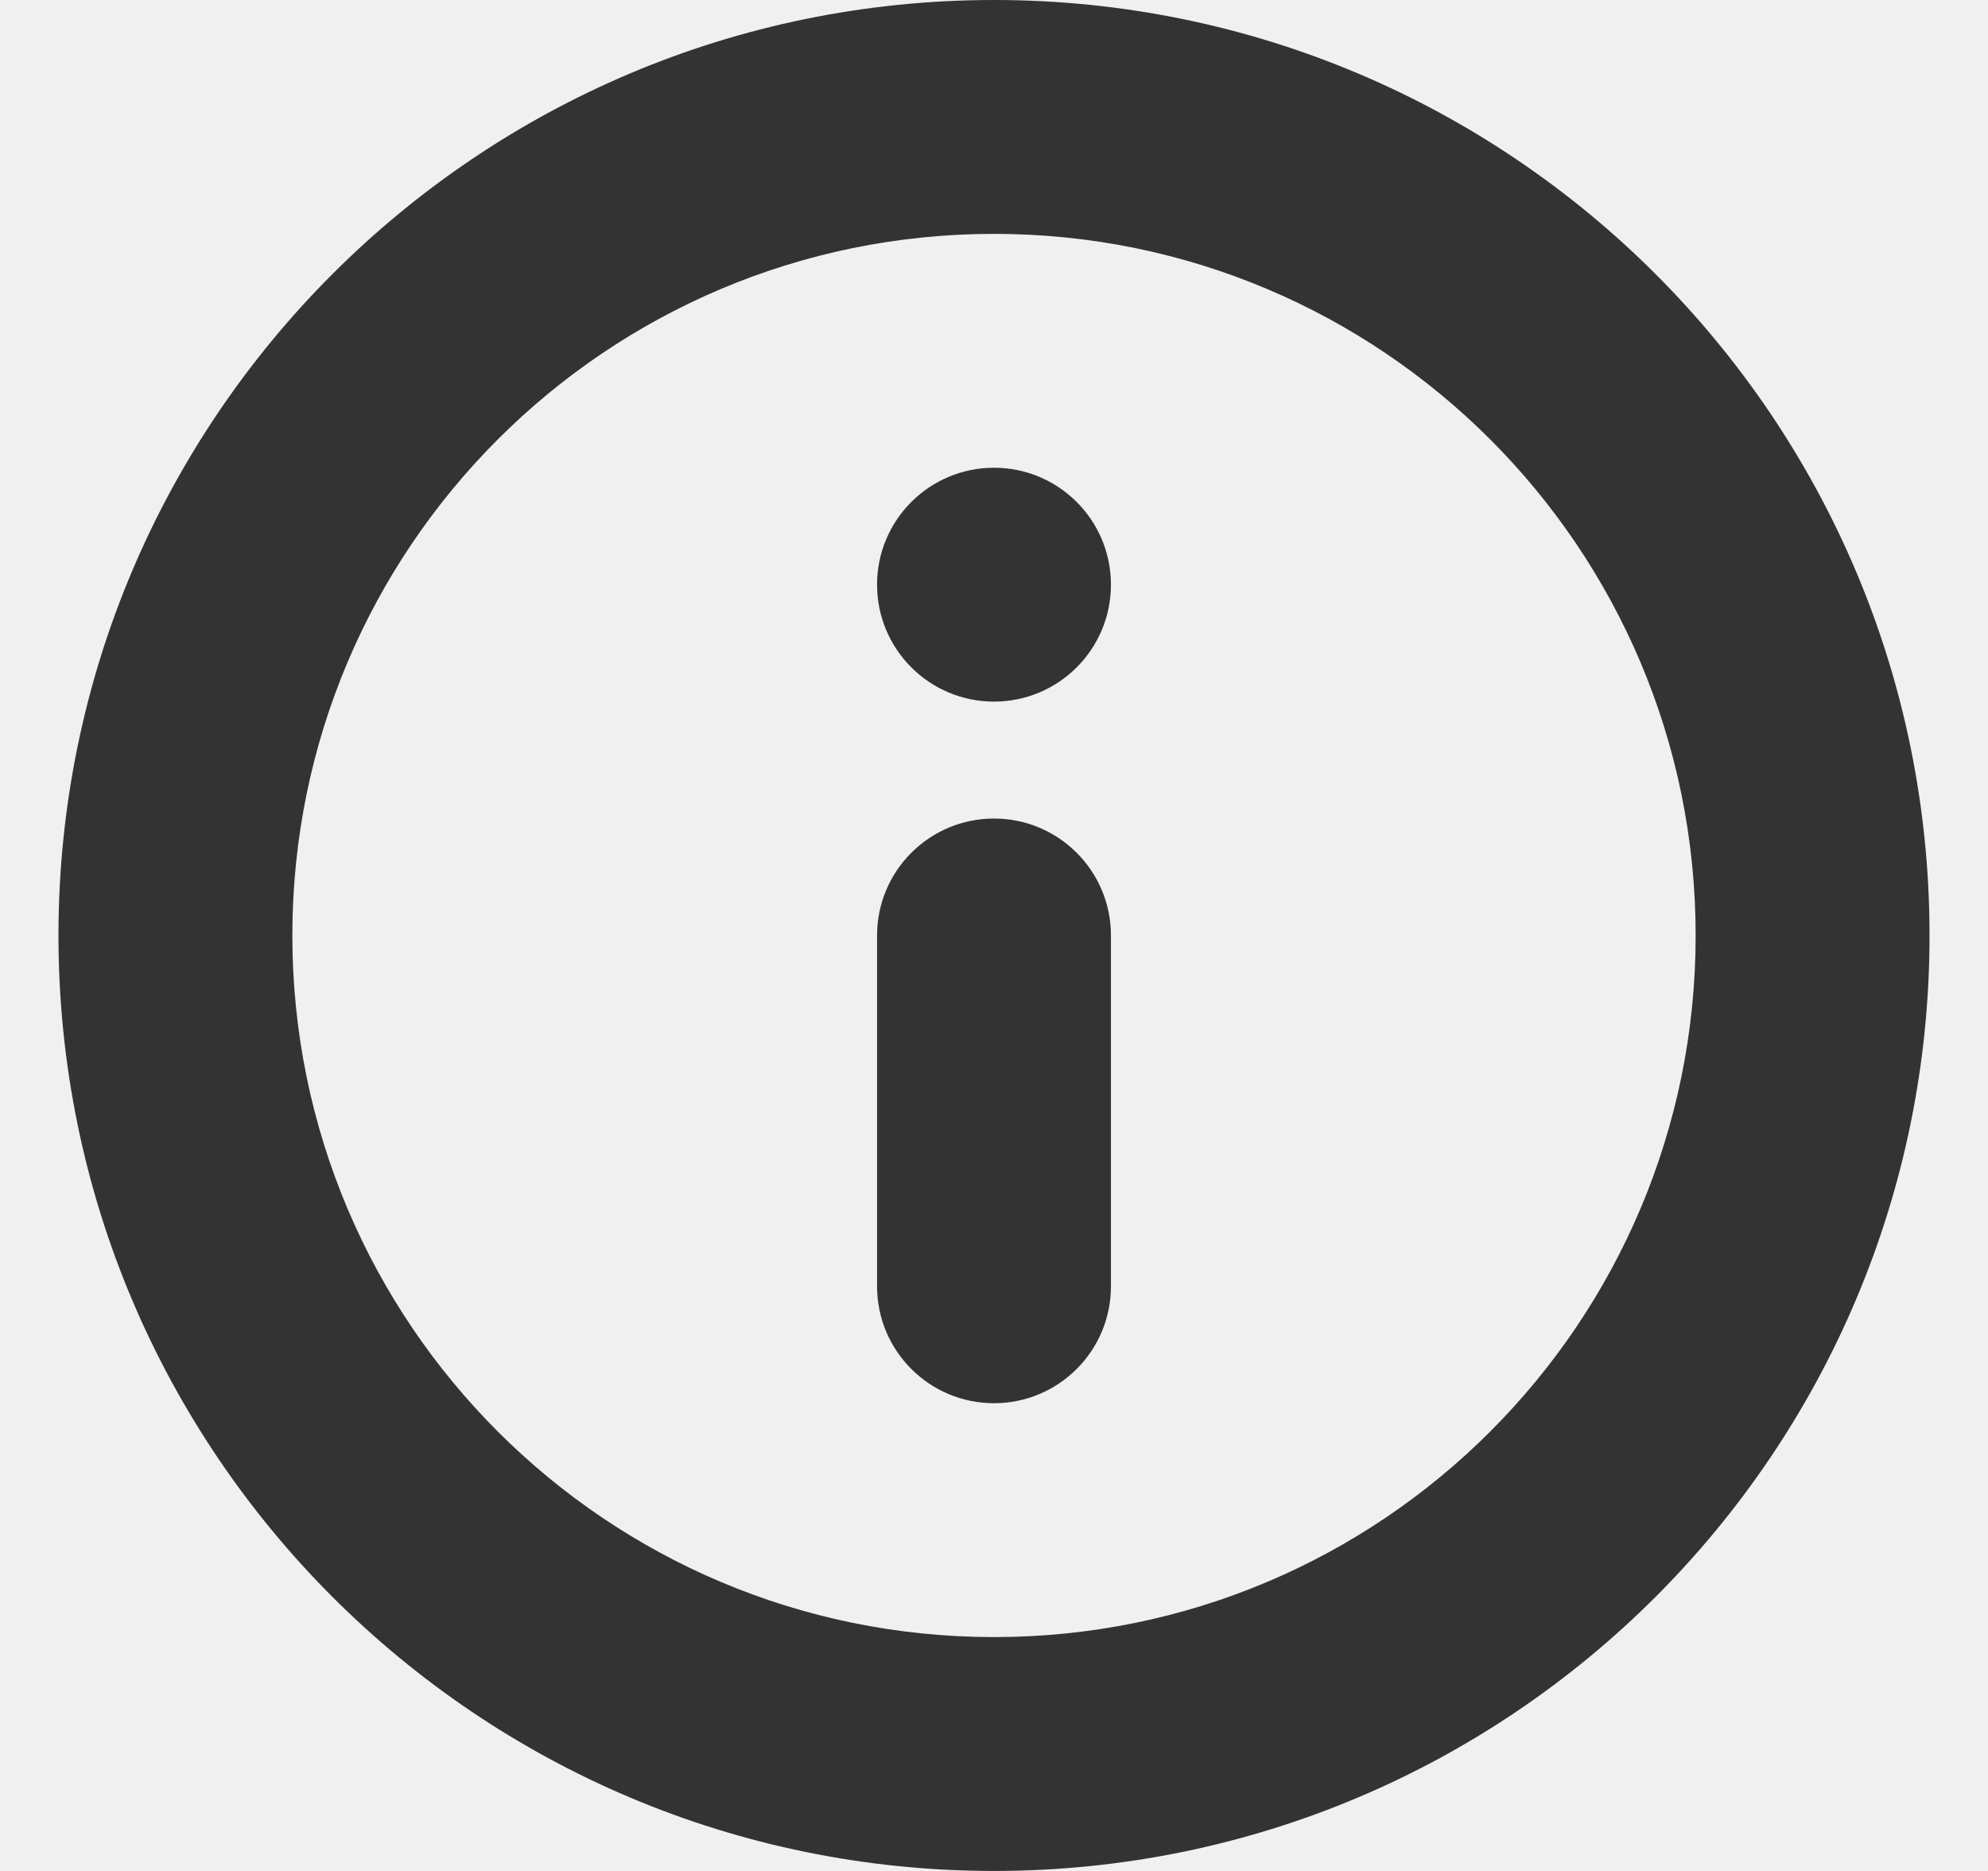
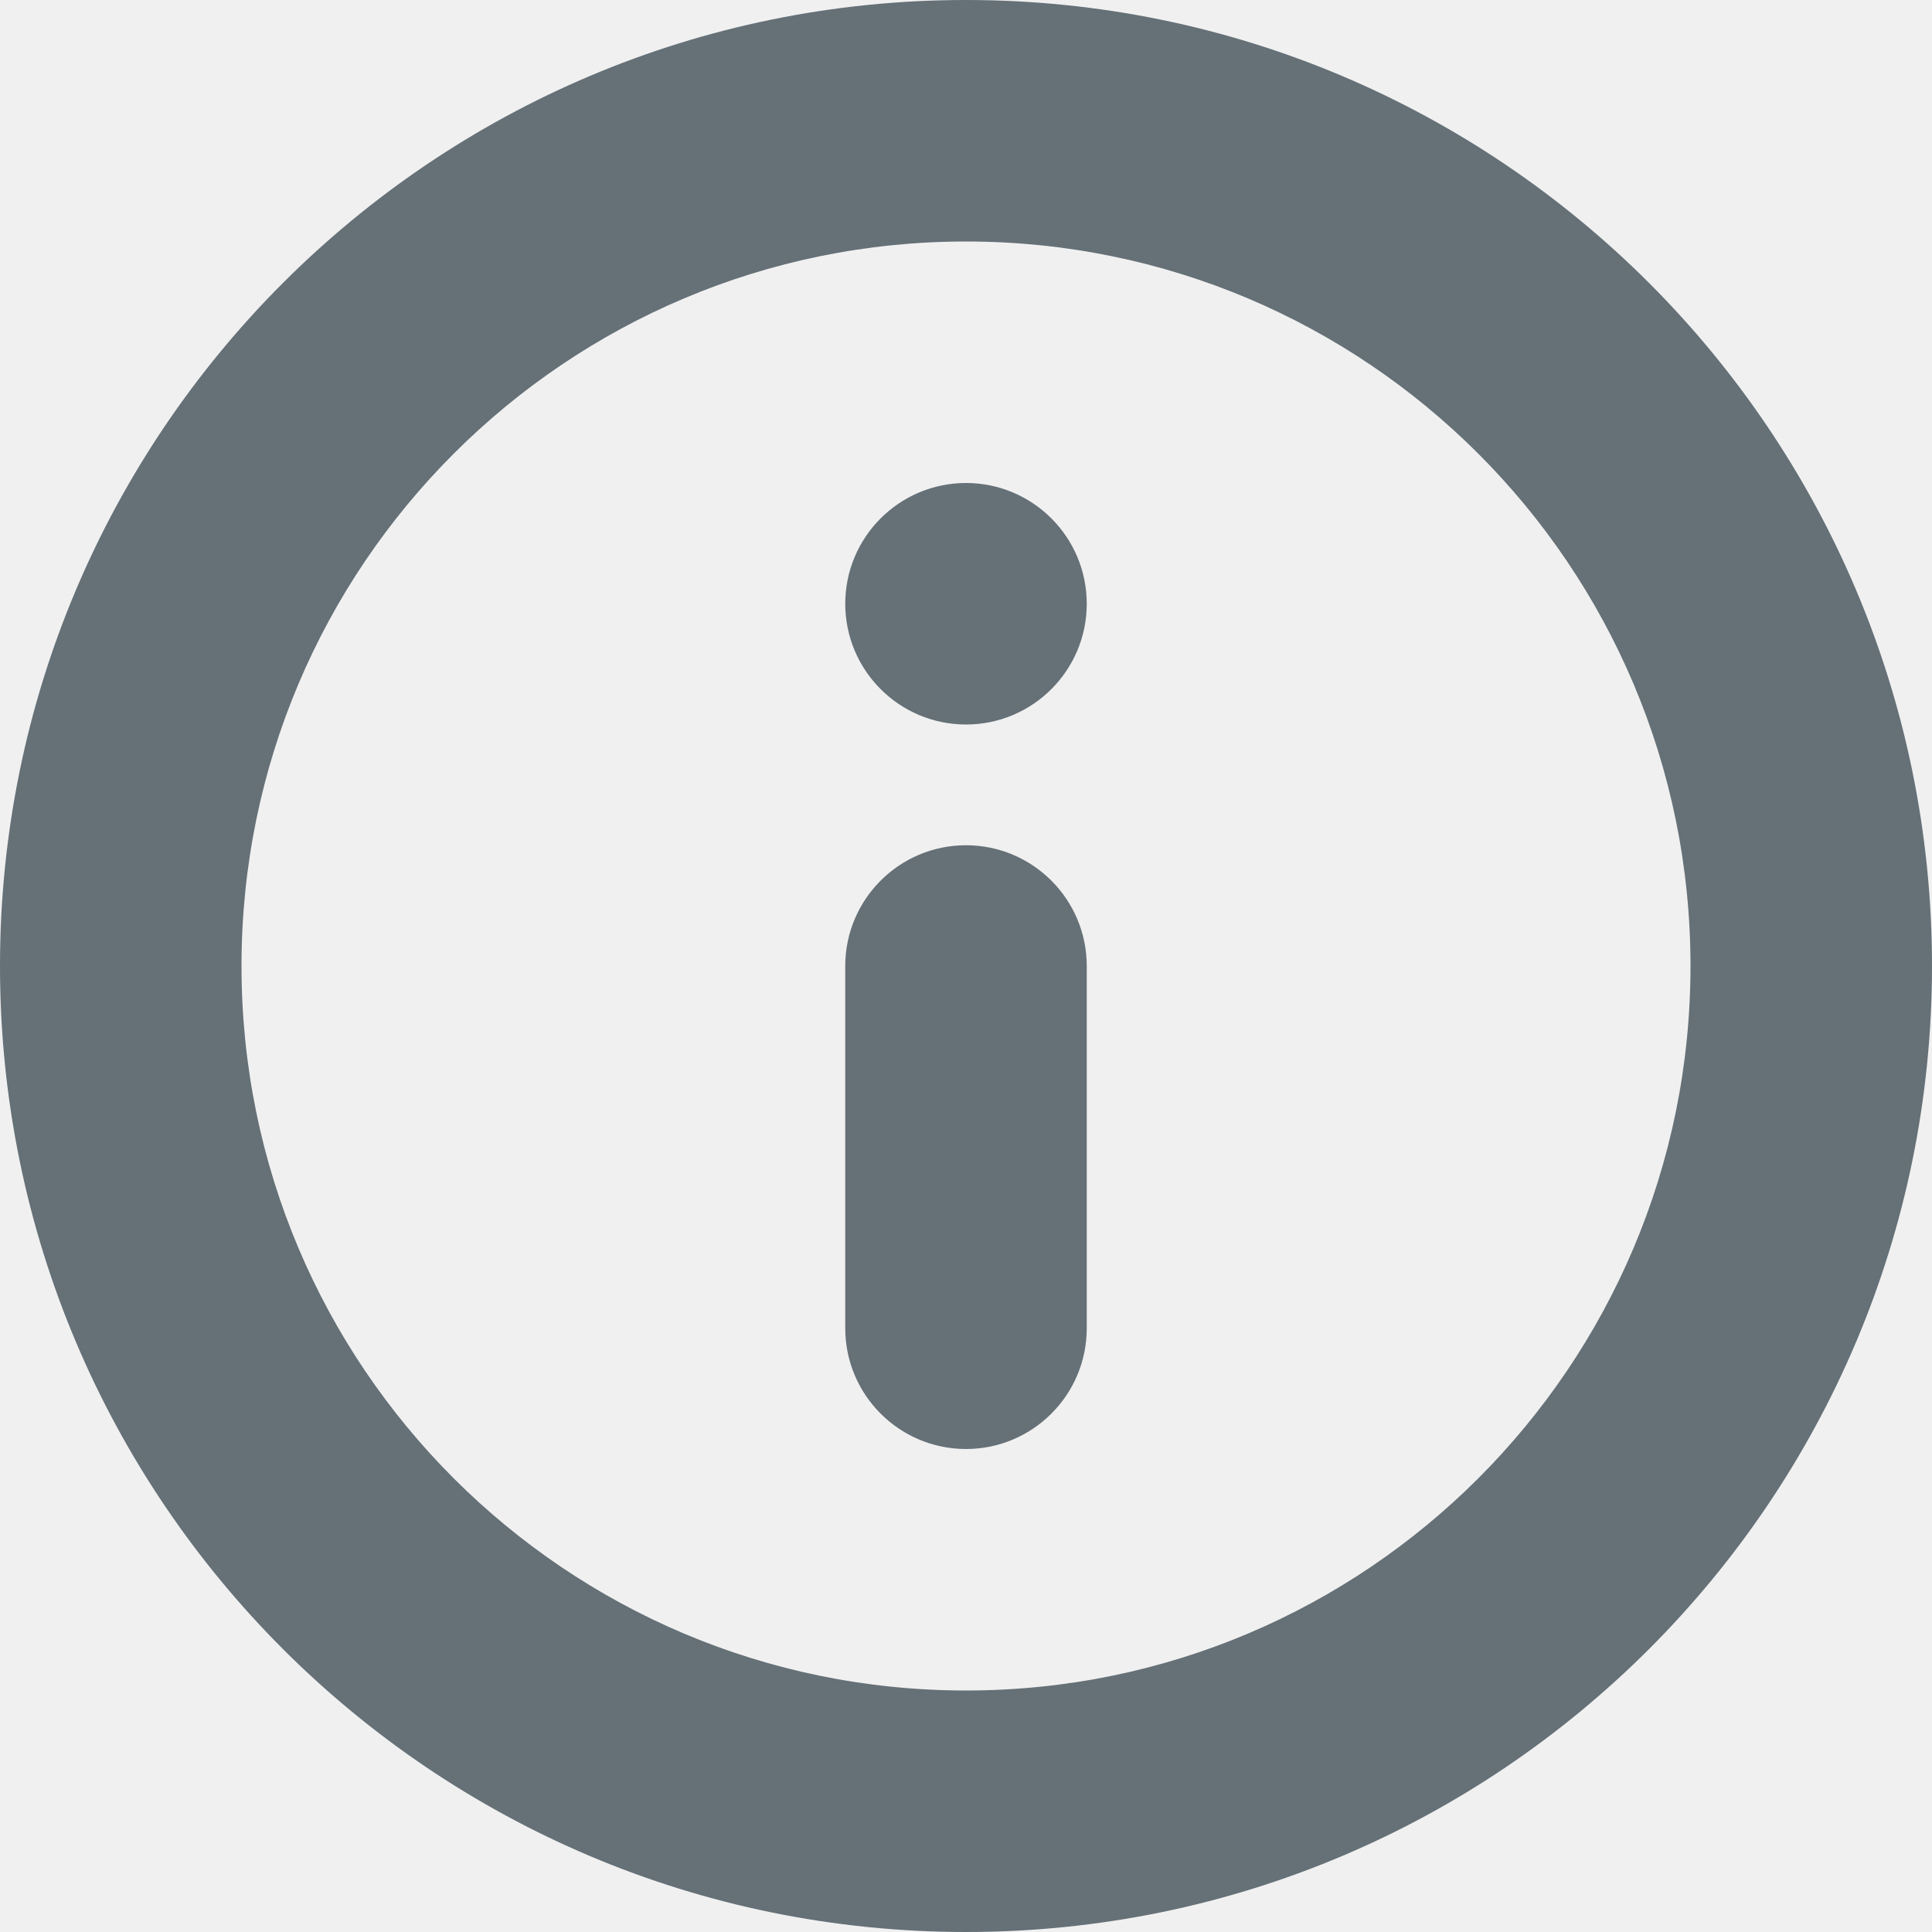
- <svg xmlns="http://www.w3.org/2000/svg" width="17" height="16" viewBox="0 0 17 16" fill="none">
-   <g clip-path="url(#clip0_21120_56765)">
-     <path fill-rule="evenodd" clip-rule="evenodd" d="M8.5 2C5.186 2 2.5 4.686 2.5 8C2.5 11.314 5.186 14 8.5 14C11.814 14 14.5 11.314 14.5 8C14.5 4.686 11.814 2 8.5 2ZM0.5 8C0.5 3.582 4.082 0 8.5 0C12.918 0 16.5 3.582 16.5 8C16.5 12.418 12.918 16 8.5 16C4.082 16 0.5 12.418 0.5 8Z" fill="#333333" />
-     <circle cx="8.5" cy="5" r="1" fill="#333333" />
-     <rect x="7.5" y="7" width="2" height="5" rx="1" fill="#333333" />
+ <svg xmlns="http://www.w3.org/2000/svg" width="16" height="16" viewBox="0 0 16 16" fill="none">
+   <g clip-path="url(#clip0_460_8224)">
+     <path fill-rule="evenodd" clip-rule="evenodd" d="M8 2C4.686 2 2 4.686 2 8C2 11.314 4.686 14 8 14C11.314 14 14 11.314 14 8C14 4.686 11.314 2 8 2ZM0 8C0 3.582 3.582 0 8 0C12.418 0 16 3.582 16 8C16 12.418 12.418 16 8 16C3.582 16 0 12.418 0 8ZM9 5C9 5.552 8.552 6 8 6C7.448 6 7 5.552 7 5C7 4.448 7.448 4 8 4C8.552 4 9 4.448 9 5ZM8 7C7.448 7 7 7.448 7 8V11C7 11.552 7.448 12 8 12C8.552 12 9 11.552 9 11V8C9 7.448 8.552 7 8 7Z" fill="#657077" />
  </g>
  <defs>
-     <clipPath id="clip0_21120_56765">
-       <rect width="16" height="16" fill="white" transform="translate(0.5)" />
+     <clipPath id="clip0_460_8224">
+       <rect width="16" height="16" fill="white" />
    </clipPath>
  </defs>
</svg>
